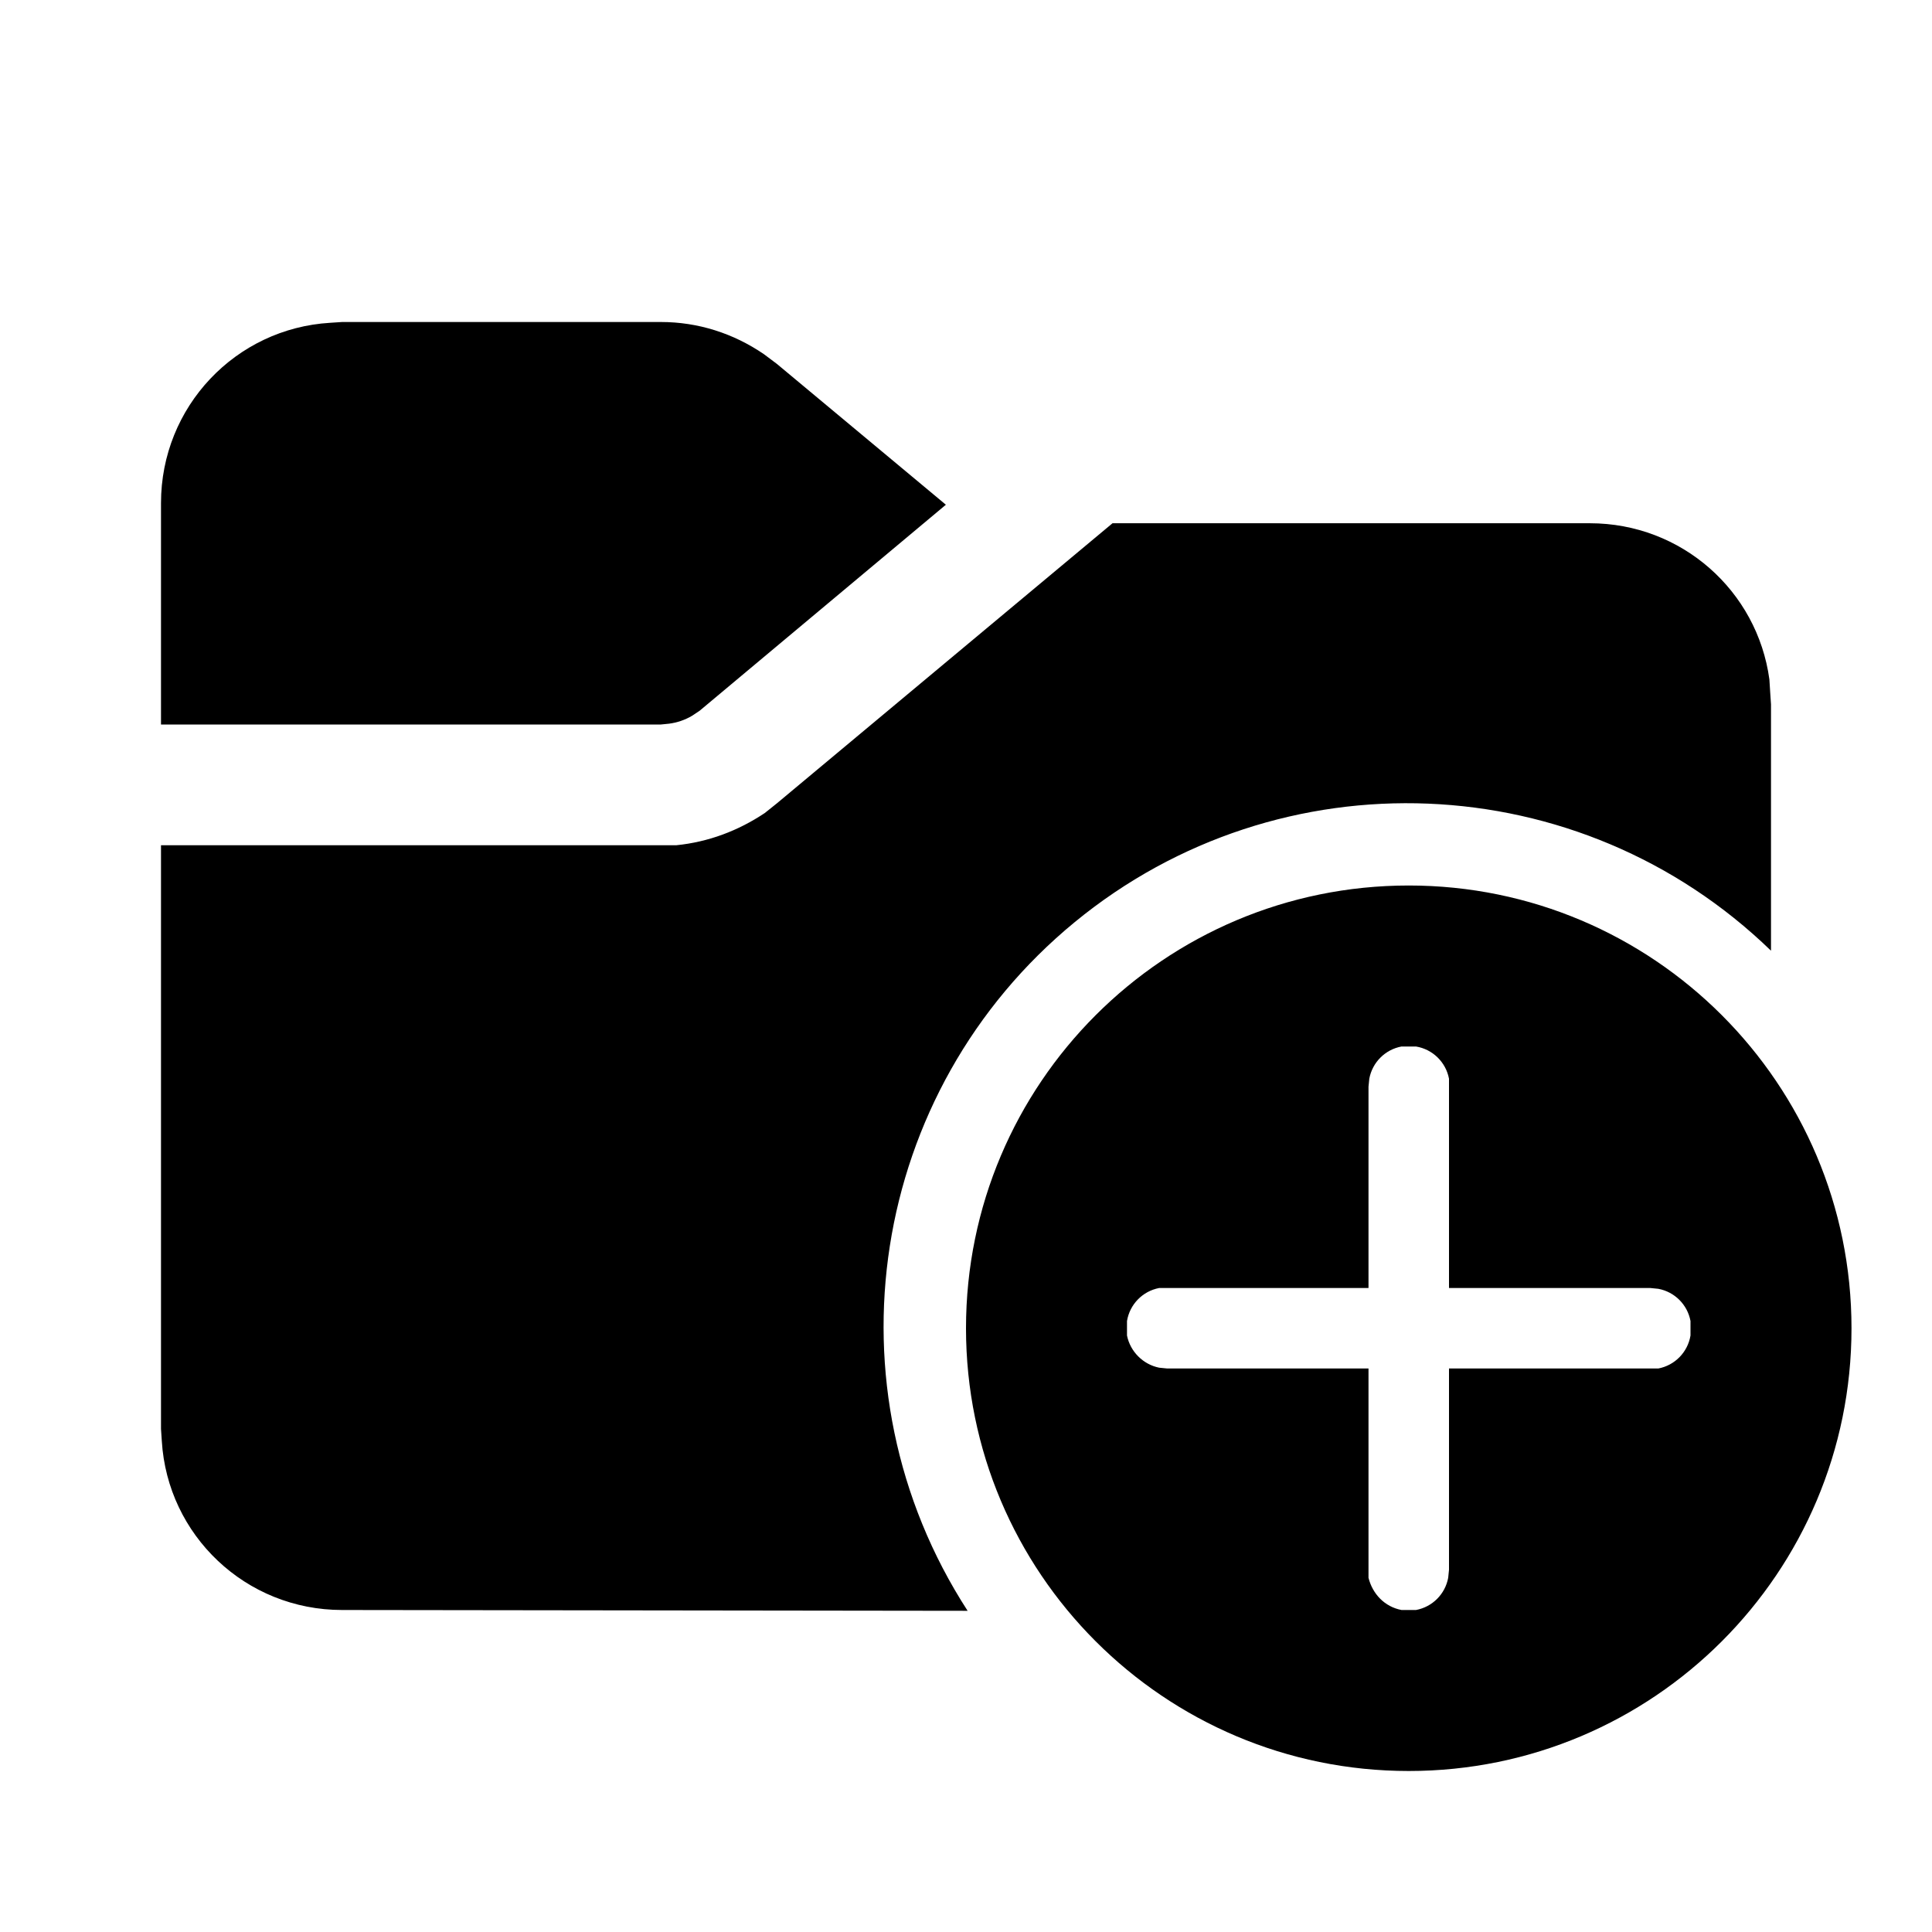
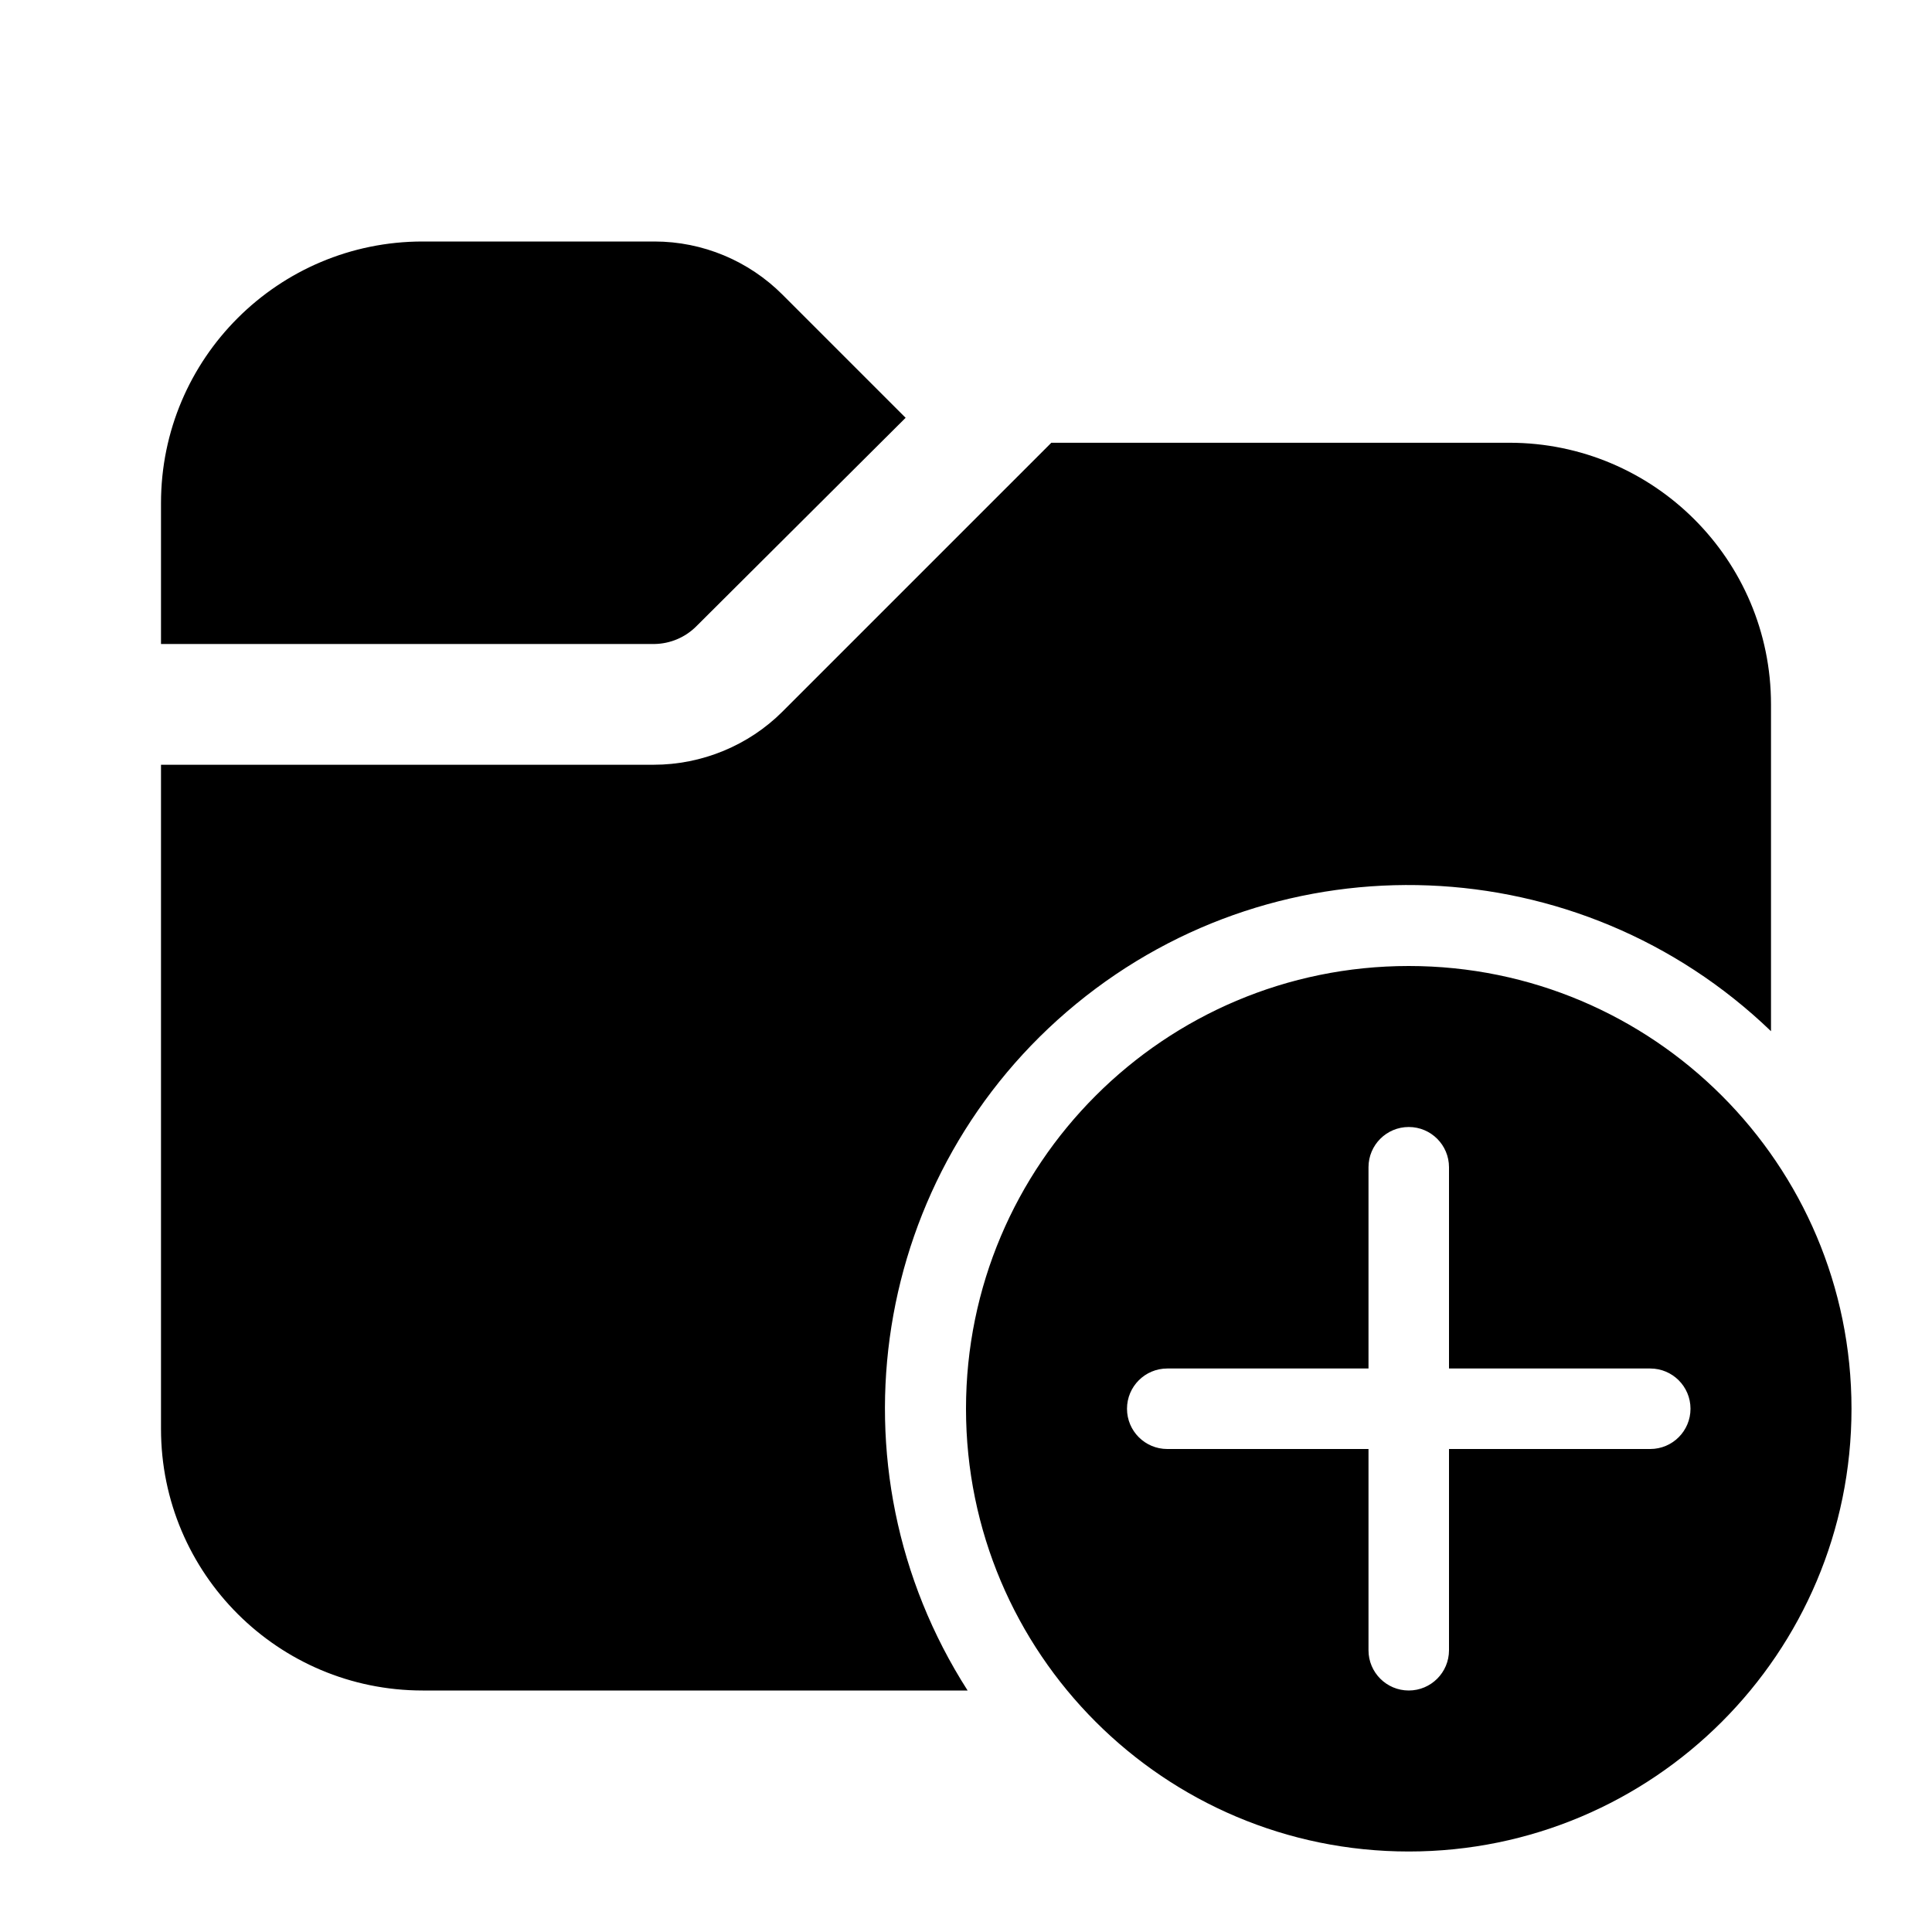
<svg xmlns="http://www.w3.org/2000/svg" width="24" height="24" viewBox="0 0 24 24">
-   <path d="M17.5 11a5.5 5.5 0 1 1 0 11 5.5 5.5 0 0 1 0-11Zm0 2h-.09a.5.5 0 0 0-.4.4l-.01.1V16h-2.6a.5.5 0 0 0-.4.41v.18c.04.2.2.36.4.4l.1.01H17v2.6c.05.2.2.36.41.4h.18a.5.5 0 0 0 .4-.4l.01-.1V17h2.6a.5.5 0 0 0 .4-.41v-.18a.5.5 0 0 0-.4-.4l-.1-.01H18v-2.6a.5.5 0 0 0-.41-.4h-.09Zm2.25-6.5c1.14 0 2.08.84 2.23 1.94l.01.16.01.15v3.06a6.5 6.5 0 0 0-9.98 8.2L4.25 20c-1.2 0-2.17-.93-2.24-2.1L2 17.75V10.5h6.4c.4-.04.77-.18 1.1-.4l.15-.12 4.17-3.48h5.93ZM8.21 4c.46 0 .9.14 1.28.4l.16.12 2.1 1.75-3.06 2.56-.09.06a.75.75 0 0 1-.29.1l-.1.01H2V6.25c0-1.2.93-2.17 2.1-2.24L4.25 4h3.96Z" />
+   <path d="M2 8V6.25C2 4.45 3.46 3 5.25 3h2.88c.6 0 1.17.24 1.59.66l1.53 1.53-2.6 2.59a.75.75 0 0 1-.52.22H2Zm0 1.5v8.25C2 19.55 3.46 21 5.25 21h6.77A6.5 6.5 0 0 1 22 12.81V8.75c0-1.8-1.46-3.25-3.25-3.25h-5.69L9.72 8.84c-.42.42-1 .66-1.6.66H2Zm21 8a5.5 5.5 0 1 0-11 0 5.5 5.5 0 0 0 11 0Zm-5 .5v2.5a.5.5 0 1 1-1 0V18h-2.5a.5.5 0 0 1 0-1H17v-2.5a.5.5 0 1 1 1 0V17h2.5a.5.5 0 0 1 0 1H18Z" />
</svg>
